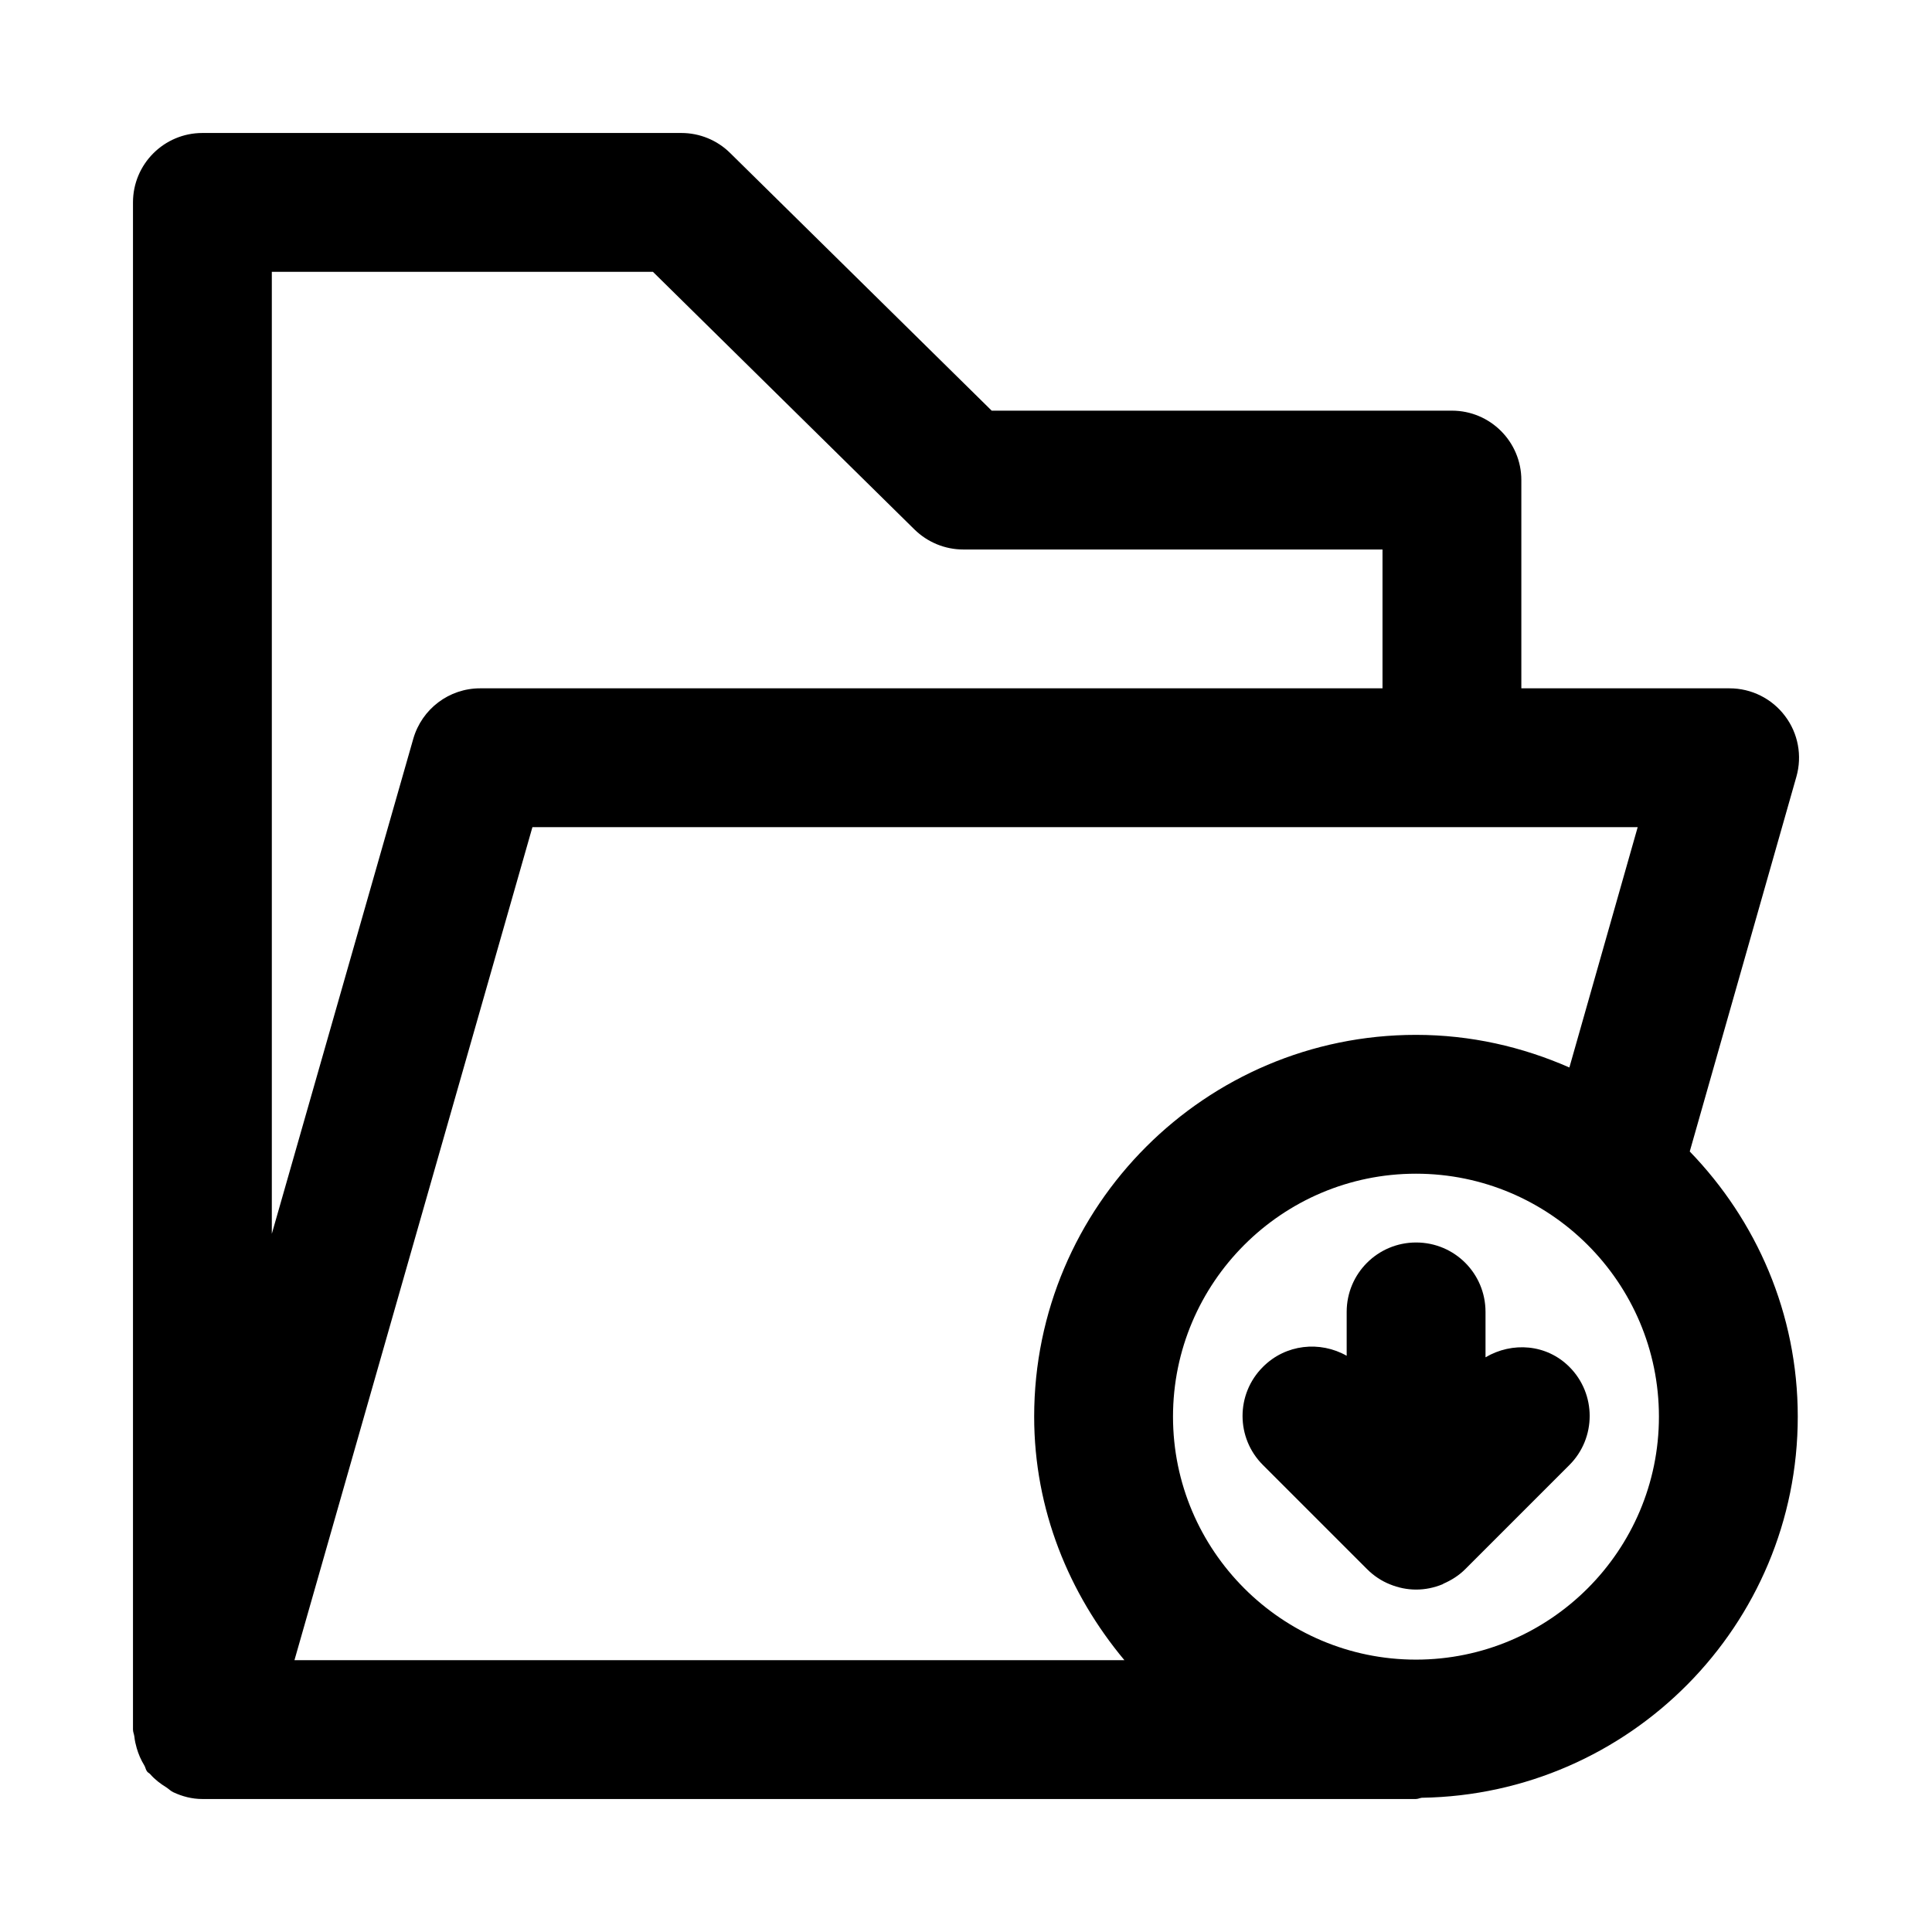
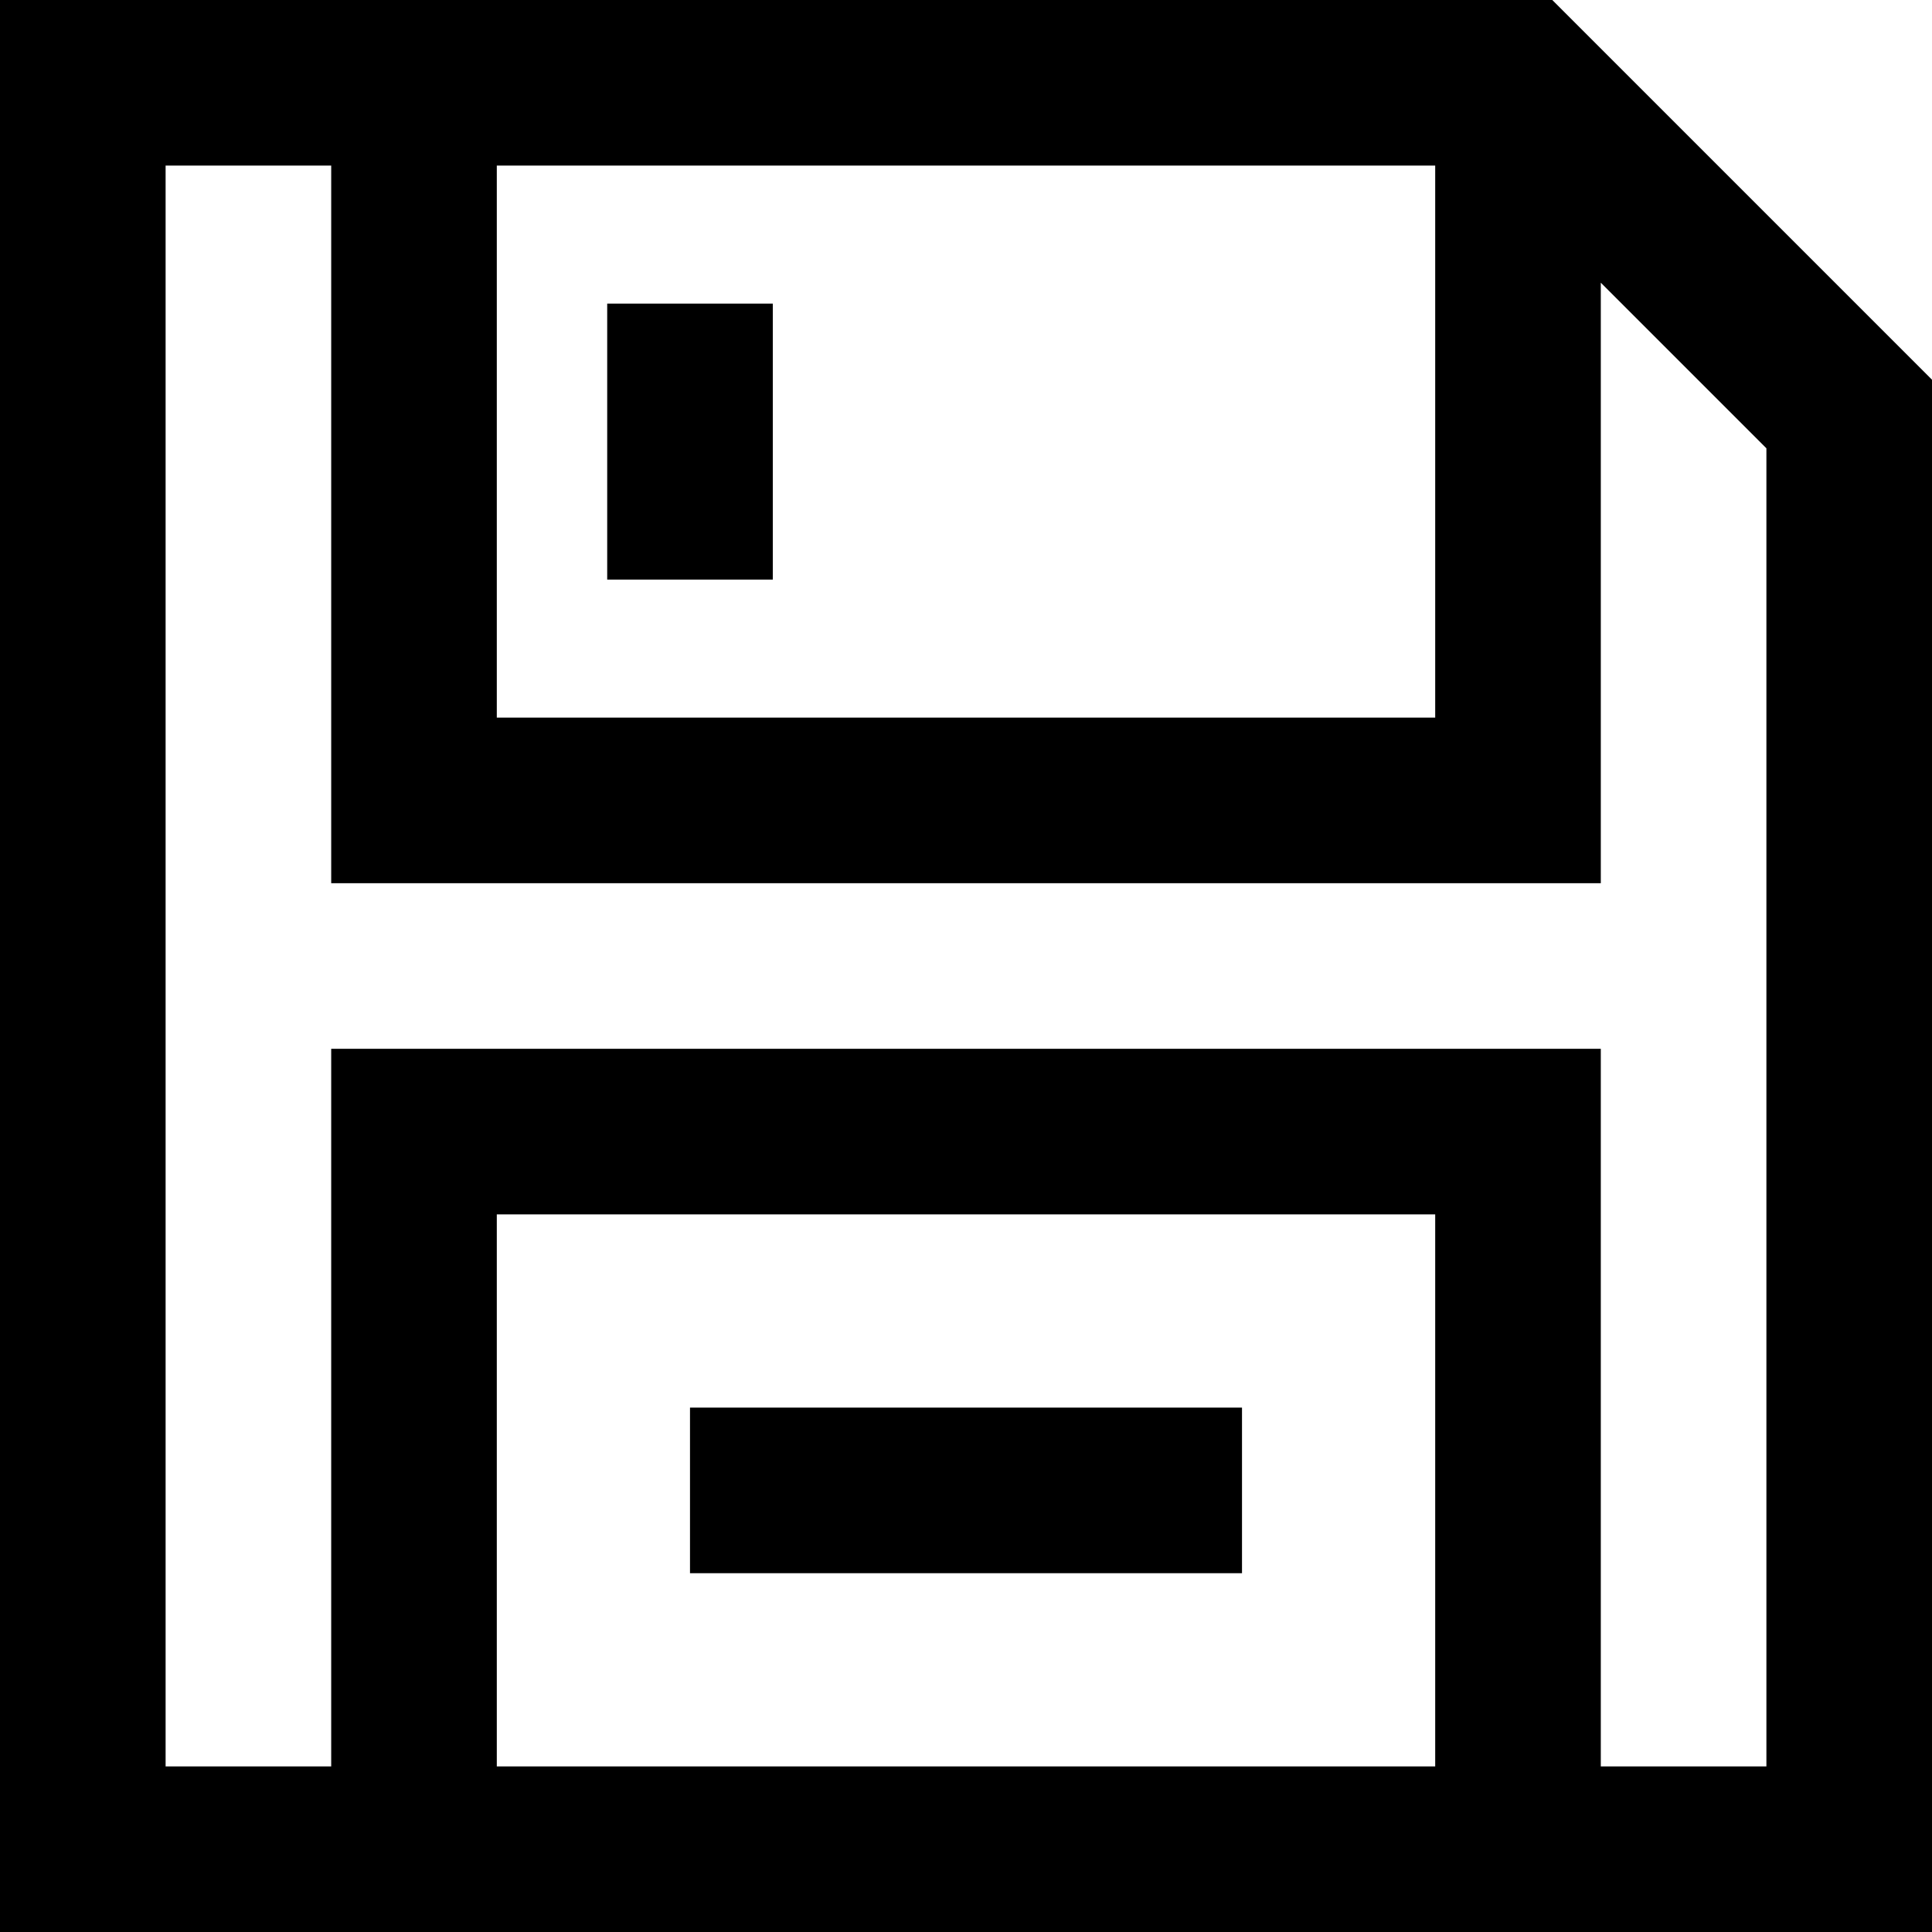
- <svg xmlns="http://www.w3.org/2000/svg" version="1.1" width="1080" height="1080" viewBox="0 0 1080 1080" xml:space="preserve">
-   <defs>
- </defs>
-   <g transform="matrix(1 0 0 1 540 540)" id="afddab46-6c47-4227-bd2c-19c318468a58">
-     <rect style="stroke: none; stroke-width: 1; stroke-dasharray: none; stroke-linecap: butt; stroke-dashoffset: 0; stroke-linejoin: miter; stroke-miterlimit: 4; fill: rgb(255,255,255); fill-rule: nonzero; opacity: 1; visibility: hidden;" vector-effect="non-scaling-stroke" x="-540" y="-540" rx="0" ry="0" width="1080" height="1080" />
+ <svg xmlns="http://www.w3.org/2000/svg" fill="#000000" version="1.1" id="Layer_1" viewBox="0 0 512 512" xml:space="preserve">
+   <g>
+     <g>
+       <path d="M411.374,0H0v512h512V100.626L411.374,0z M131.657,43.886h248.686v146.286H131.657V43.886z M380.343,468.114H131.657    V321.829h248.686V468.114z M468.114,468.114h-43.886V277.943H87.771v190.171H43.886V43.886h43.886v190.171h336.457V74.919    l43.886,43.886V468.114z" />
+     </g>
  </g>
-   <g transform="matrix(1 0 0 1 540 540)" id="a401aae2-bf2e-458a-91c2-7aac86cae94d">
- </g>
-   <g transform="matrix(77.61 0 0 77.61 540 540)">
-     <path style="stroke: none; stroke-width: 1; stroke-dasharray: none; stroke-linecap: butt; stroke-dashoffset: 0; stroke-linejoin: miter; stroke-miterlimit: 4; fill: rgb(0,0,0); fill-rule: nonzero; opacity: 1;" vector-effect="non-scaling-stroke" transform=" translate(-8, -8)" d="M 13.981 6.637 C 14.024 6.486 13.994 6.324 13.899 6.199 C 13.805 6.074 13.657 6 13.5 6 L 12 6 L 12 4.5 C 12 4.224 11.776 4 11.5 4 L 8.185 4 L 6.301 2.144 C 6.208 2.052 6.082 2 5.95 2 L 2.5 2 C 2.224 2 2 2.224 2 2.5 L 2 13.5 C 2 13.518 2.008 13.533 2.01 13.551 C 2.013 13.58 2.019 13.606 2.027 13.634 C 2.04 13.678 2.057 13.718 2.081 13.757 C 2.09 13.771 2.091 13.788 2.101 13.801 C 2.107 13.81 2.117 13.813 2.124 13.821 C 2.157 13.859 2.196 13.889 2.24 13.916 C 2.257 13.927 2.271 13.942 2.29 13.951 C 2.354 13.981 2.424 14 2.5 14 L 11.24 14 C 11.255 14 11.268 13.993 11.283 13.991 C 12.78 13.968 13.991 12.748 13.991 11.246 C 13.991 10.503 13.693 9.832 13.213 9.336 L 13.981 6.637 z M 5.745 3 L 7.629 4.856 C 7.723 4.948 7.849 5 7.98 5 L 11 5 L 11 6 L 4.5 6 C 4.277 6 4.081 6.148 4.019 6.363 L 3 9.929 L 3 3 L 5.745 3 z M 4.877 7 L 12.838 7 L 12.346 8.731 C 12.007 8.582 11.635 8.496 11.241 8.496 C 9.725 8.496 8.491 9.729 8.491 11.246 C 8.491 11.916 8.742 12.522 9.141 13 L 3.163 13 L 4.877 7 z M 11.241 12.996 C 10.276 12.996 9.491 12.21 9.491 11.246 C 9.491 10.281 10.276 9.496 11.241 9.496 C 12.206 9.496 12.991 10.281 12.991 11.246 C 12.991 12.21 12.206 12.996 11.241 12.996 z" stroke-linecap="round" />
+   <g>
+     <g>
+       <rect x="182.857" y="373.029" width="146.286" height="43.886" />
+     </g>
  </g>
-   <g transform="matrix(77.61 0 0 77.61 791.53 791.88)">
-     <path style="stroke: none; stroke-width: 1; stroke-dasharray: none; stroke-linecap: butt; stroke-dashoffset: 0; stroke-linejoin: miter; stroke-miterlimit: 4; fill: rgb(0,0,0); fill-rule: nonzero; opacity: 1;" vector-effect="non-scaling-stroke" transform=" translate(-11.24, -11.25)" d="M 11.741 10.823 L 11.741 10.496 C 11.741 10.219 11.518 9.996 11.241 9.996 C 10.965 9.996 10.741 10.219 10.741 10.496 L 10.741 10.812 C 10.549 10.703 10.301 10.728 10.138 10.892 C 9.942 11.087 9.942 11.404 10.138 11.599 L 10.888 12.349 C 10.936 12.397 10.992 12.434 11.052 12.458 C 11.113 12.483 11.177 12.496 11.241 12.496 C 11.306 12.496 11.37 12.483 11.431 12.458 C 11.432 12.458 11.432 12.458 11.433 12.457 C 11.435 12.457 11.435 12.455 11.437 12.454 C 11.494 12.429 11.548 12.396 11.595 12.349 L 12.345 11.599 C 12.54 11.404 12.54 11.087 12.345 10.892 C 12.18 10.727 11.933 10.71 11.741 10.823 z" stroke-linecap="round" />
+   <g>
+     <g>
+       <rect x="160.914" y="80.457" width="43.886" height="73.143" />
+     </g>
  </g>
</svg>
